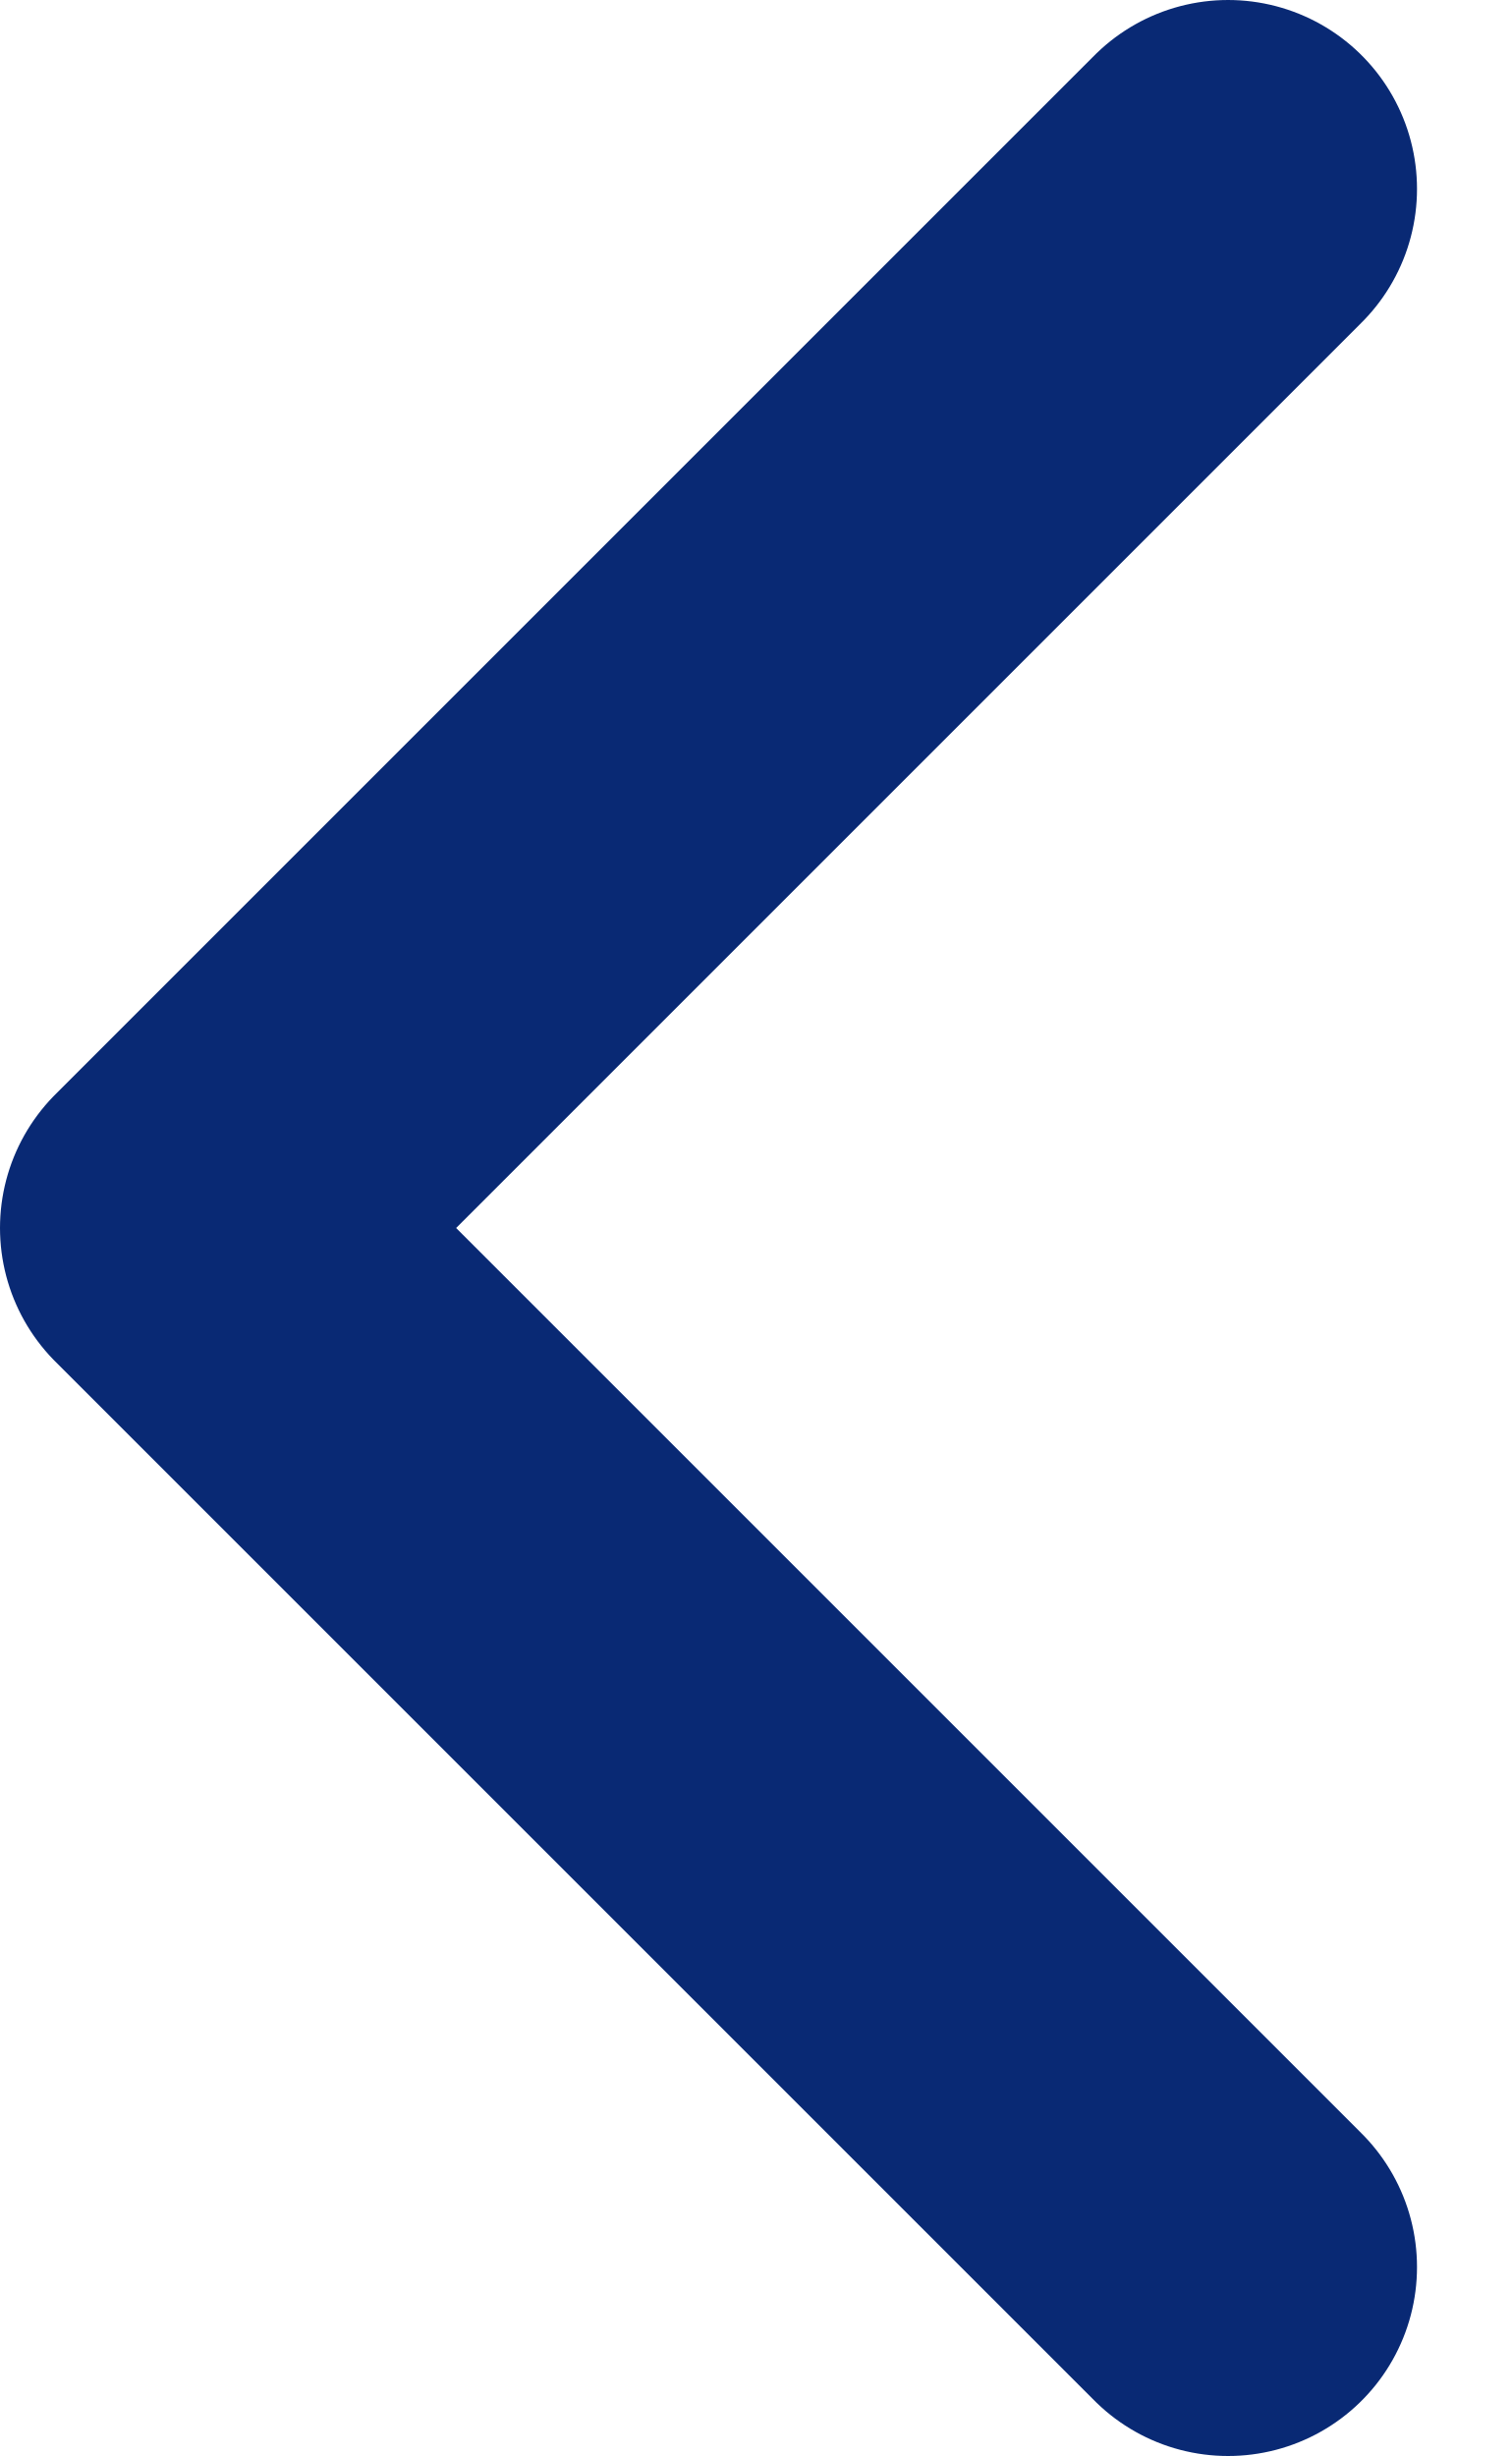
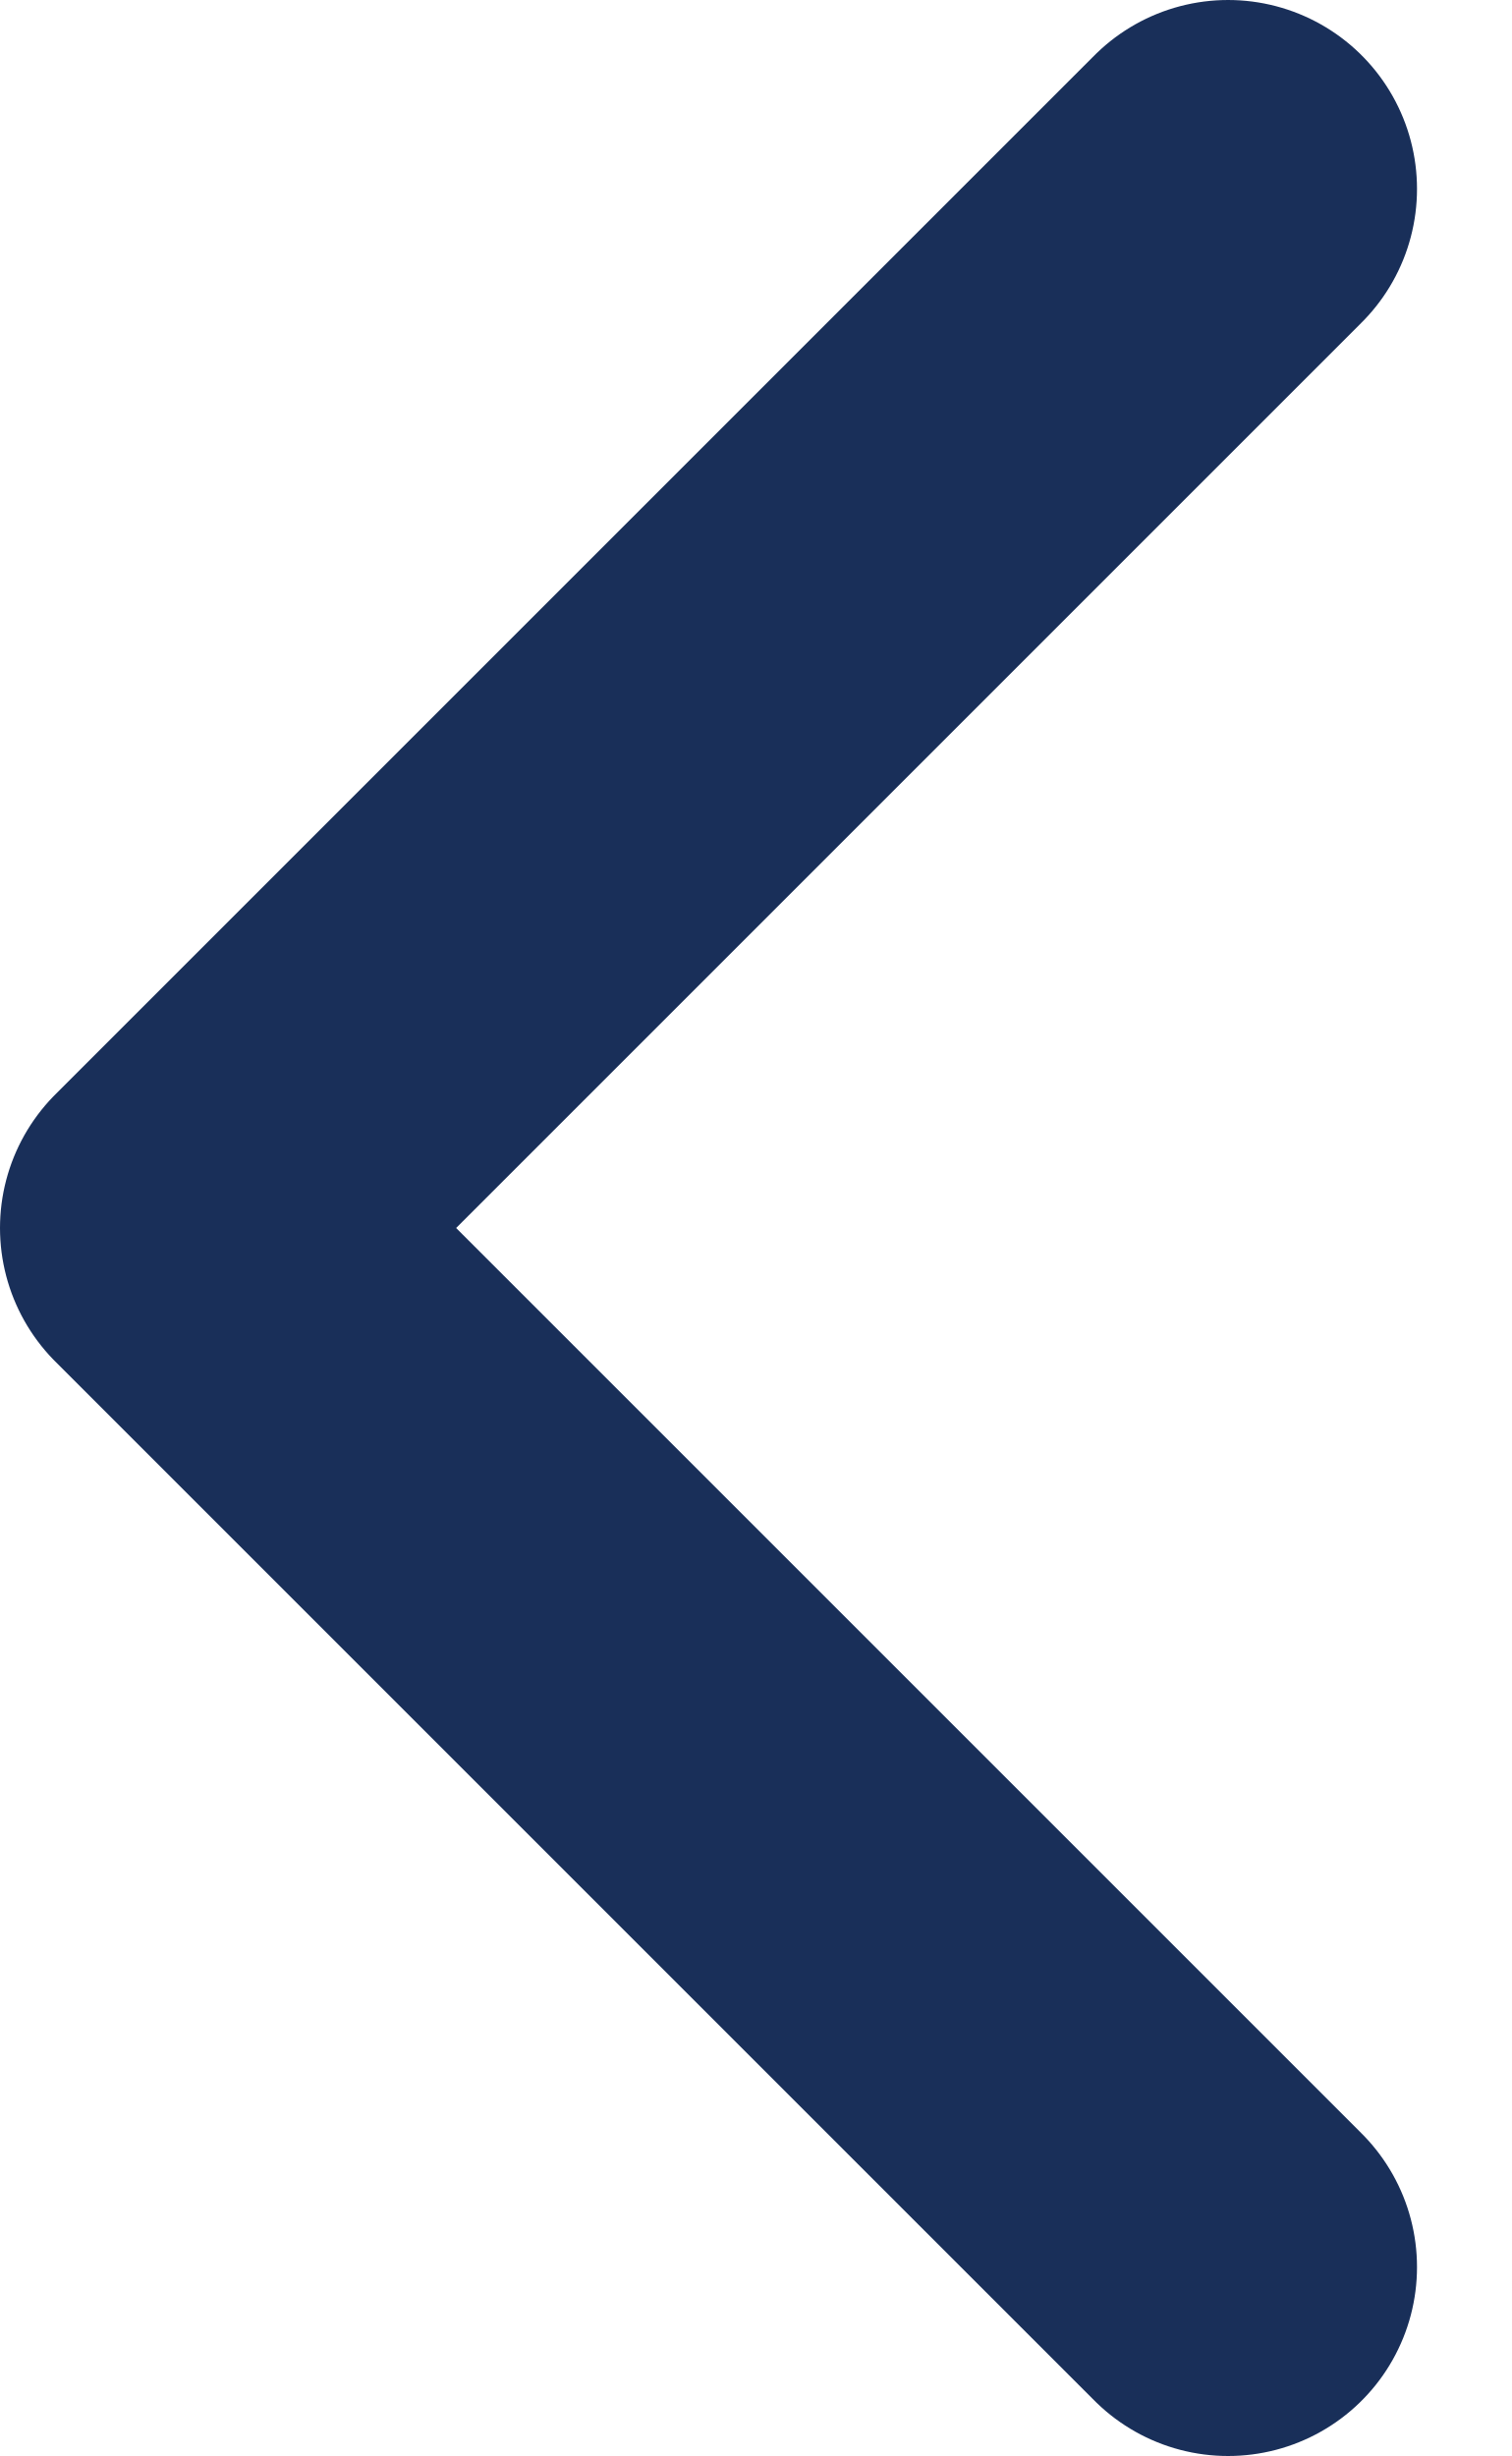
<svg xmlns="http://www.w3.org/2000/svg" width="8" height="13" viewBox="0 0 8 13" fill="none">
-   <path d="M6.5 1L1 6.5L6.5 12" stroke="#092974" stroke-width="2" stroke-linecap="round" stroke-linejoin="round" />
+   <path d="M6.5 1L1 6.5L6.5 12" stroke="#192f59" stroke-width="2" stroke-linecap="round" stroke-linejoin="round" />
</svg>
